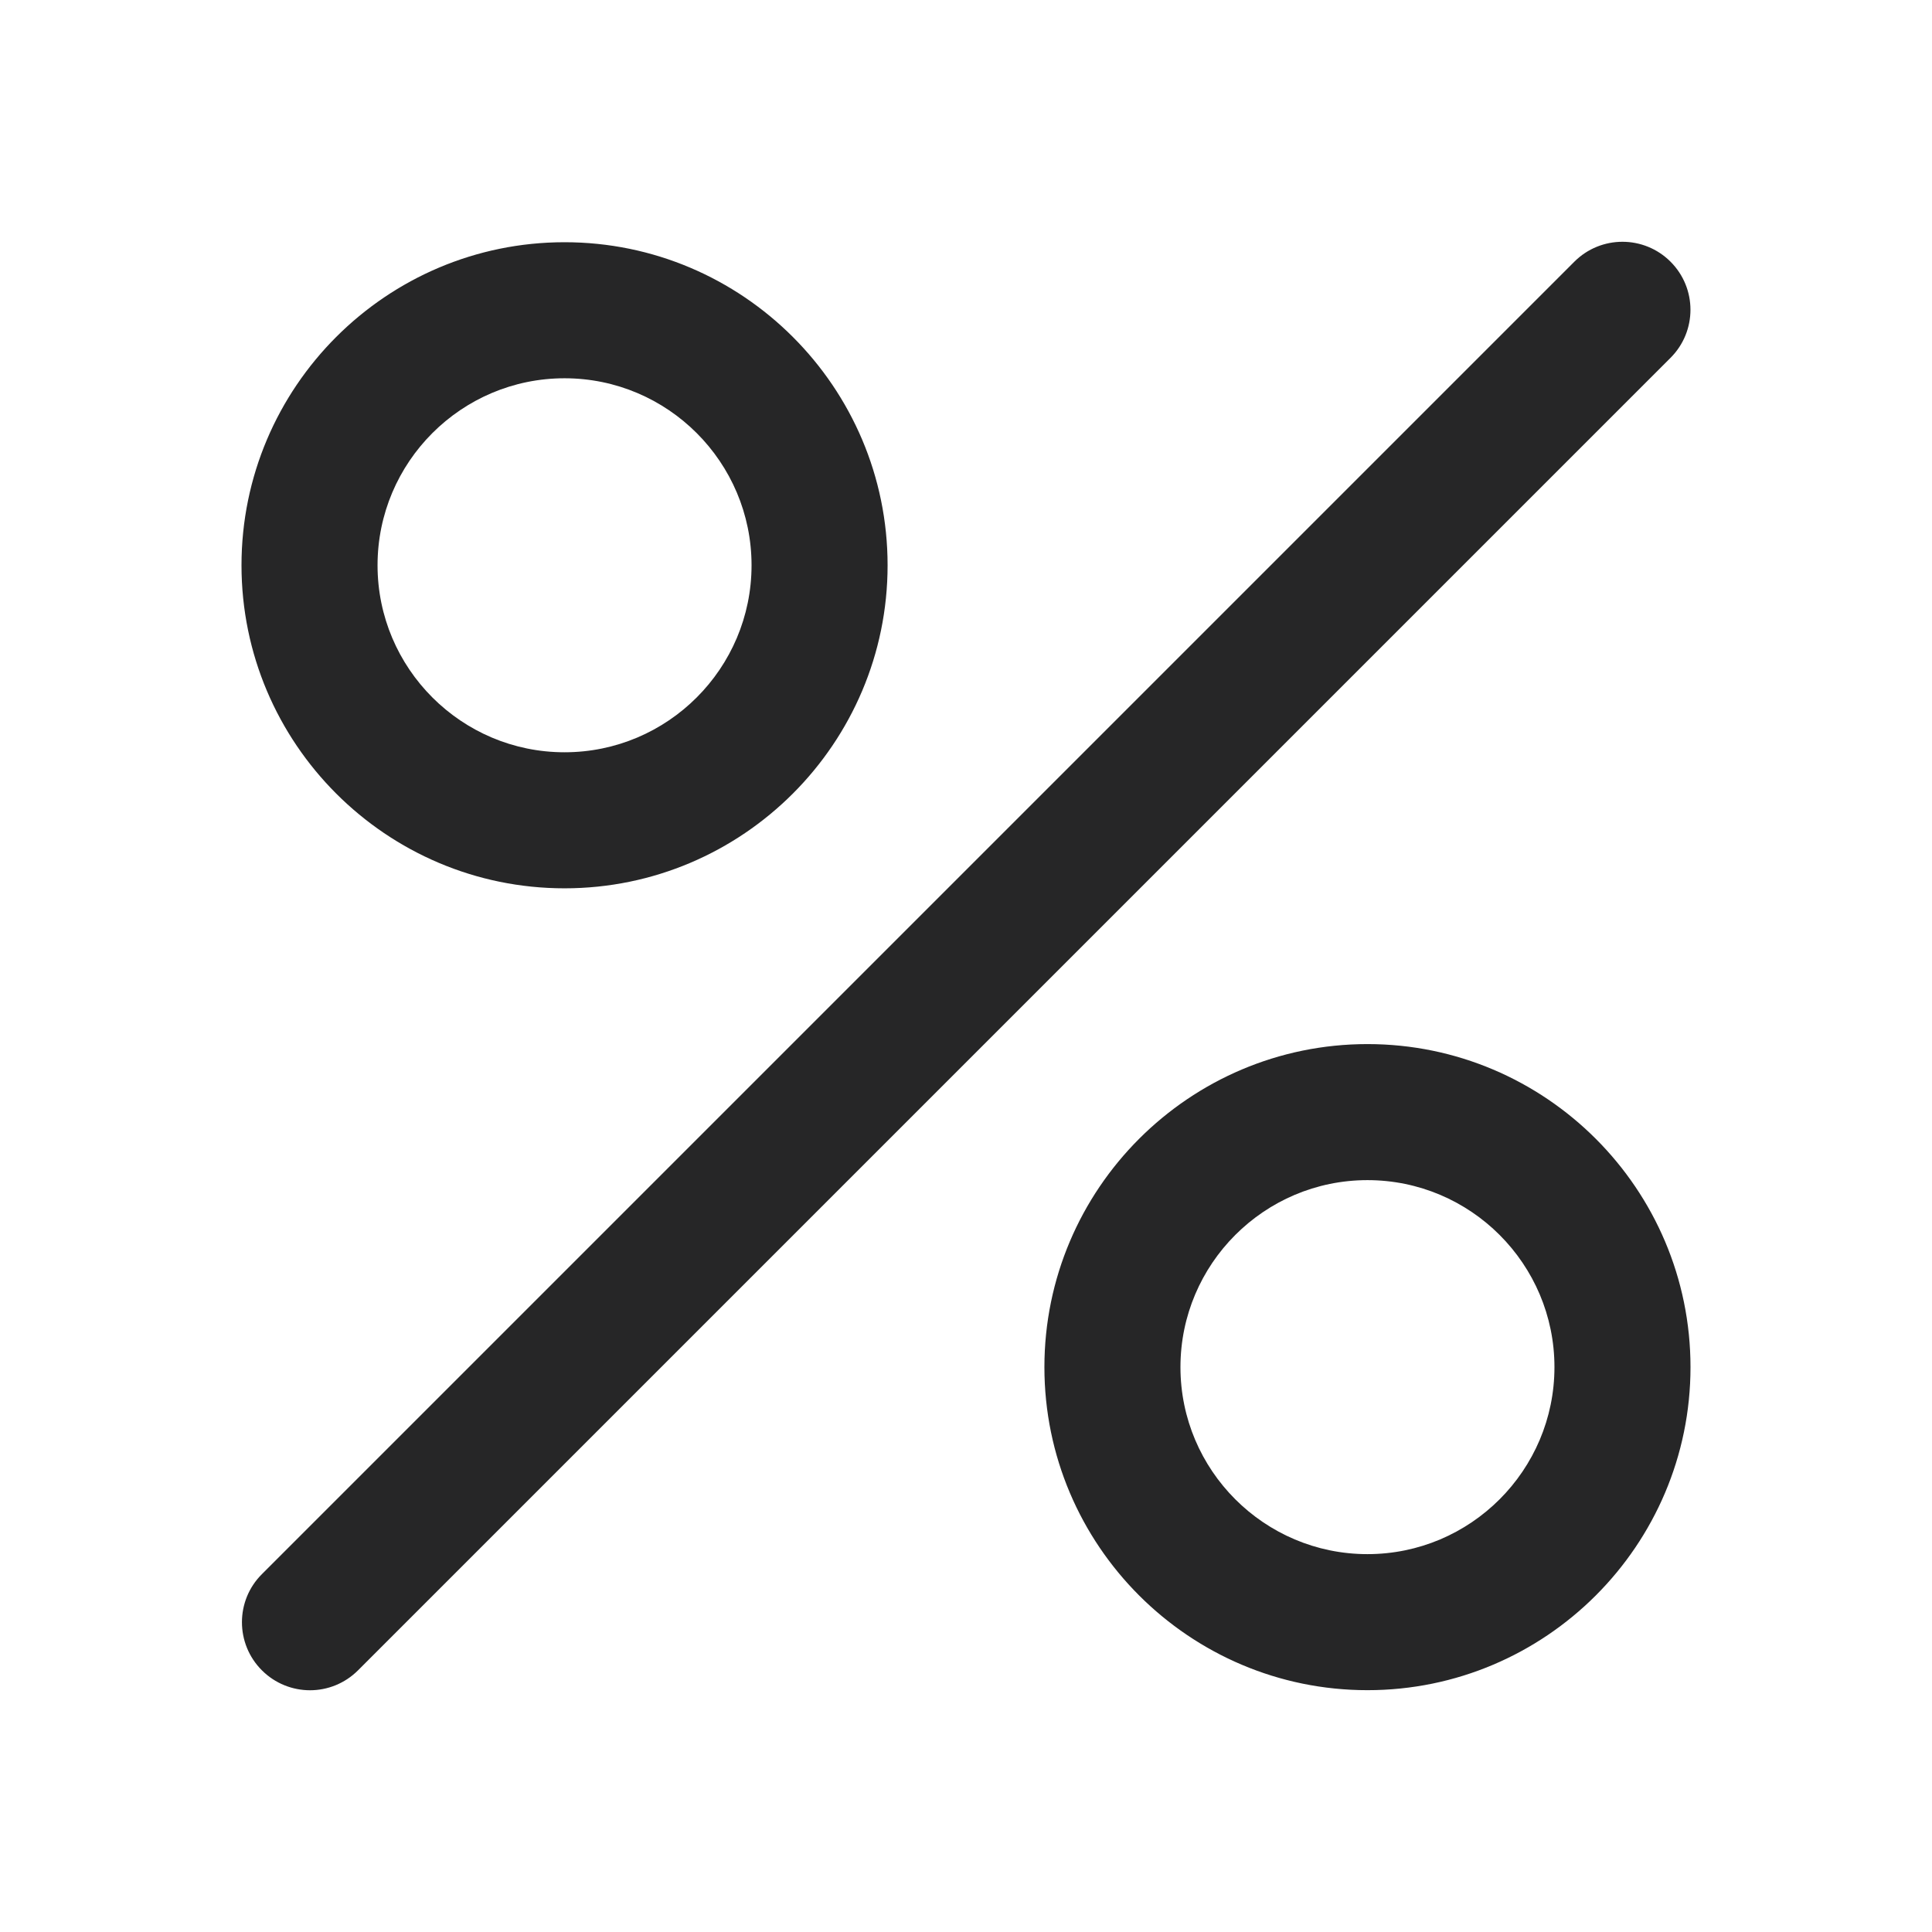
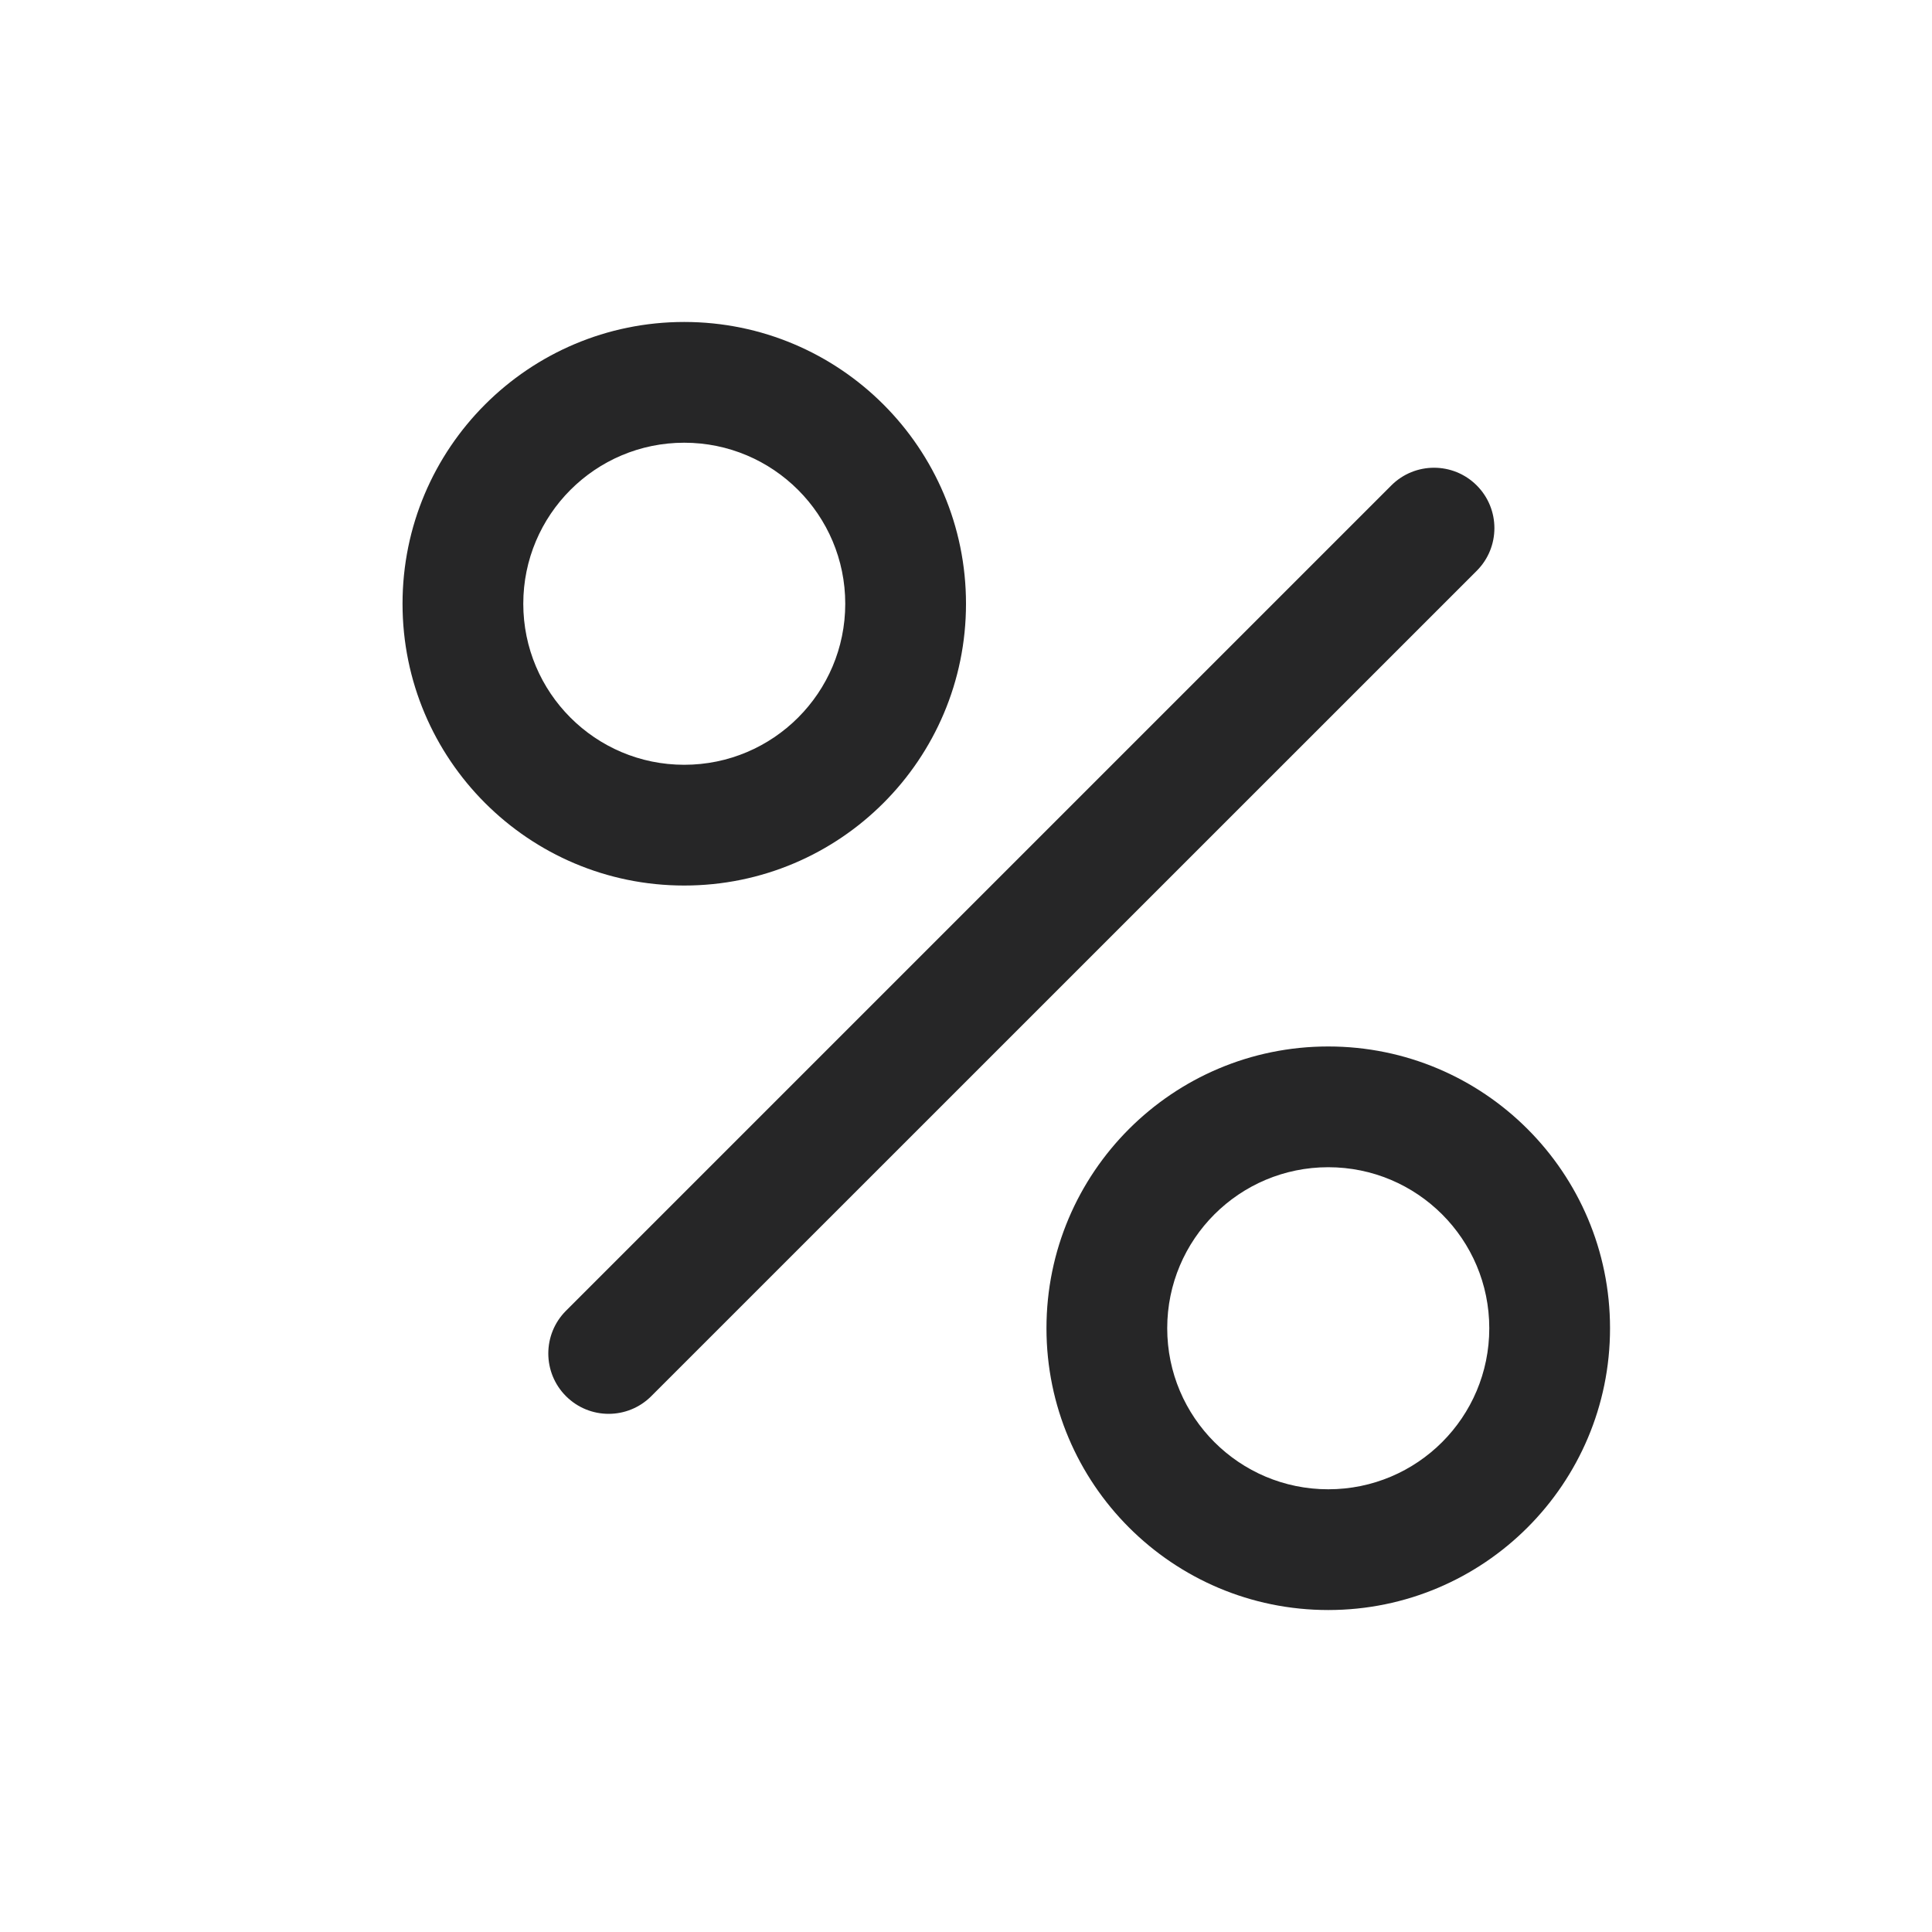
- <svg xmlns="http://www.w3.org/2000/svg" width="24" height="24" viewBox="0 0 24 24" fill="none">
-   <path d="M20.752 3.251C20.422 2.921 19.887 2.921 19.557 3.251L3.253 19.555C2.923 19.884 2.923 20.419 3.253 20.749C3.418 20.914 3.635 20.997 3.851 20.997C4.067 20.997 4.283 20.914 4.448 20.749L20.752 4.445C21.082 4.115 21.082 3.581 20.752 3.251ZM7.013 3.009C4.8 3.009 3 4.809 3 7.022C3 9.235 4.8 11.035 7.013 11.035C9.226 11.035 11.026 9.234 11.026 7.022C11.026 4.809 9.225 3.009 7.013 3.009ZM7.013 9.345C5.732 9.345 4.69 8.303 4.69 7.022C4.69 5.741 5.732 4.699 7.013 4.699C8.294 4.699 9.336 5.741 9.336 7.022C9.336 8.303 8.294 9.345 7.013 9.345ZM16.987 12.97C14.774 12.97 12.974 14.77 12.974 16.983C12.974 19.196 14.774 20.996 16.987 20.996C19.2 20.996 21 19.196 21 16.983C21 14.77 19.2 12.97 16.987 12.97ZM16.987 19.306C15.706 19.306 14.664 18.264 14.664 16.983C14.664 15.702 15.706 14.66 16.987 14.66C18.268 14.66 19.31 15.702 19.31 16.983C19.31 18.264 18.268 19.306 16.987 19.306Z" fill="#262627" />
+ <svg xmlns="http://www.w3.org/2000/svg" width="20" height="20" viewBox="0 0 20 20" fill="none">
+   <path d="M13.75 10.833C15.361 10.833 16.667 12.139 16.667 13.75C16.667 15.361 15.361 16.667 13.75 16.667C12.139 16.667 10.833 15.361 10.833 13.75C10.833 12.139 12.139 10.833 13.75 10.833ZM13.75 12.083C12.83 12.083 12.083 12.829 12.083 13.75C12.083 14.671 12.83 15.417 13.75 15.417C14.671 15.417 15.417 14.671 15.417 13.75C15.417 12.829 14.671 12.083 13.75 12.083ZM14.403 5.025C14.647 4.781 15.043 4.781 15.287 5.025C15.531 5.269 15.531 5.665 15.287 5.909L6.742 14.453C6.498 14.697 6.103 14.697 5.859 14.453C5.615 14.209 5.615 13.813 5.859 13.569L14.403 5.025ZM7.083 3.333C8.694 3.333 10 4.639 10 6.25C10 7.861 8.694 9.167 7.083 9.167C5.473 9.167 4.167 7.861 4.167 6.25C4.167 4.639 5.473 3.333 7.083 3.333ZM7.083 4.583C6.163 4.583 5.417 5.33 5.417 6.25C5.417 7.17 6.163 7.917 7.083 7.917C8.004 7.917 8.75 7.17 8.75 6.25C8.75 5.33 8.004 4.583 7.083 4.583Z" fill="#262627" />
</svg>
